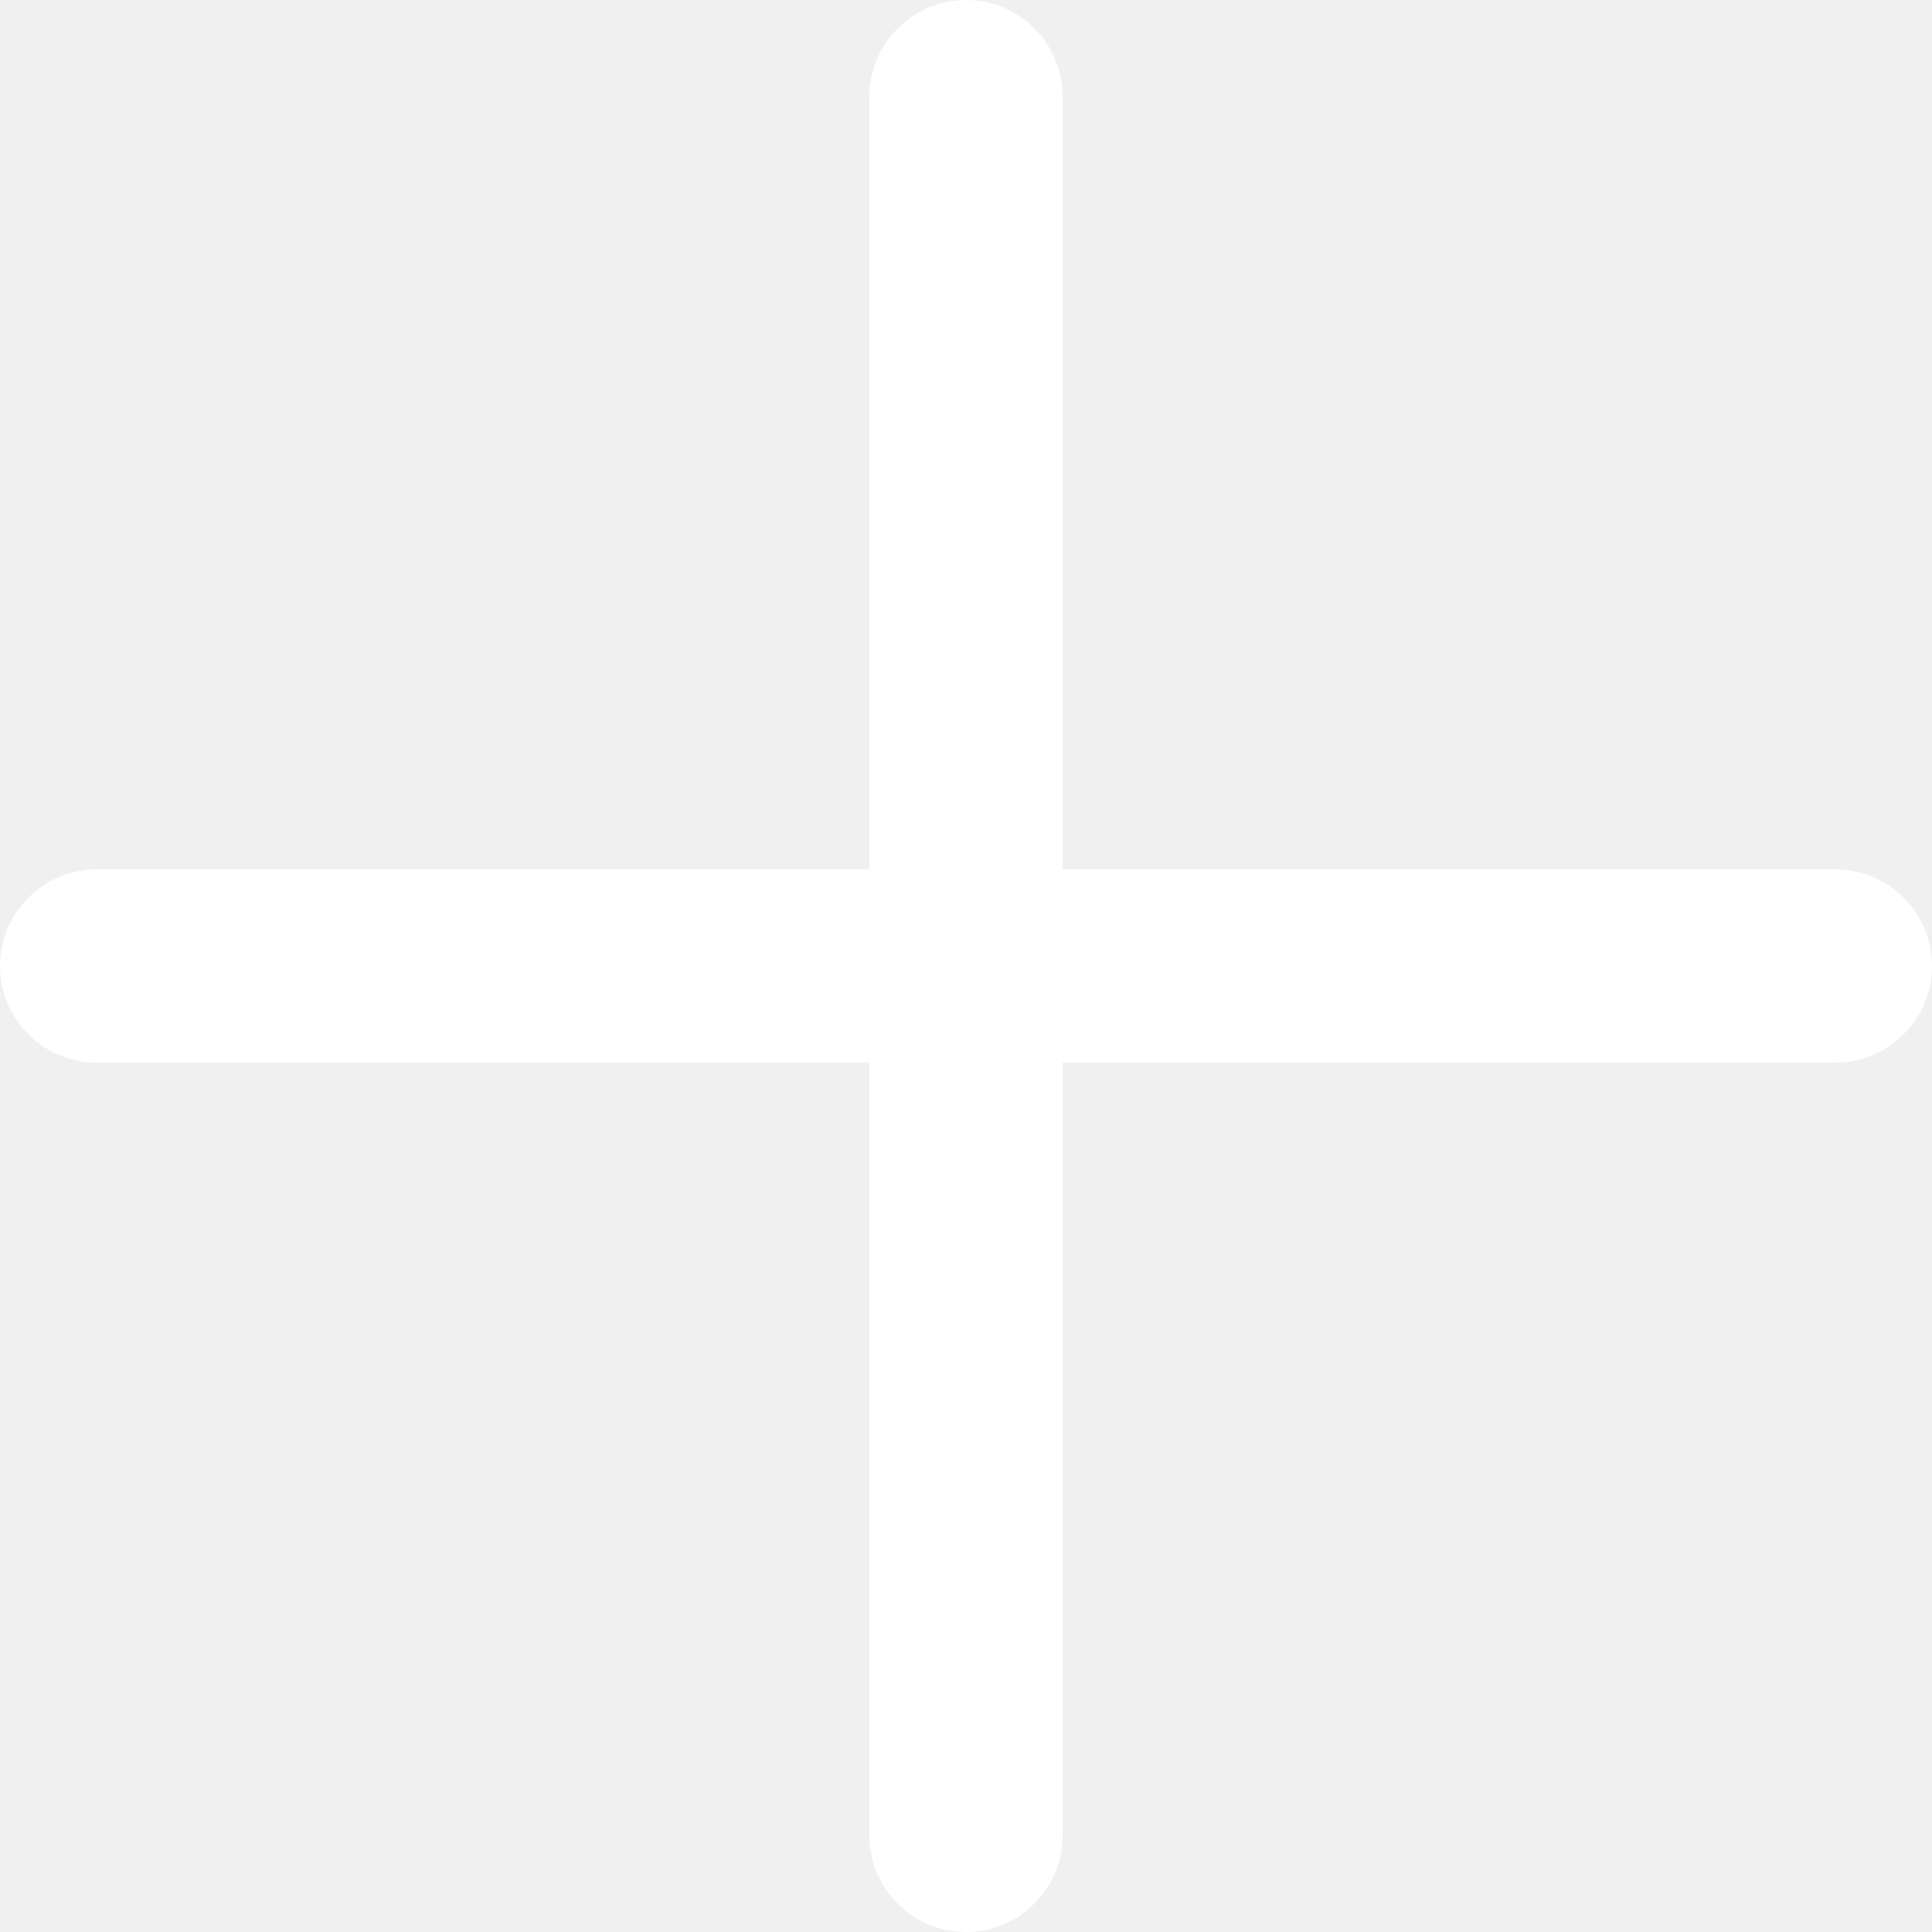
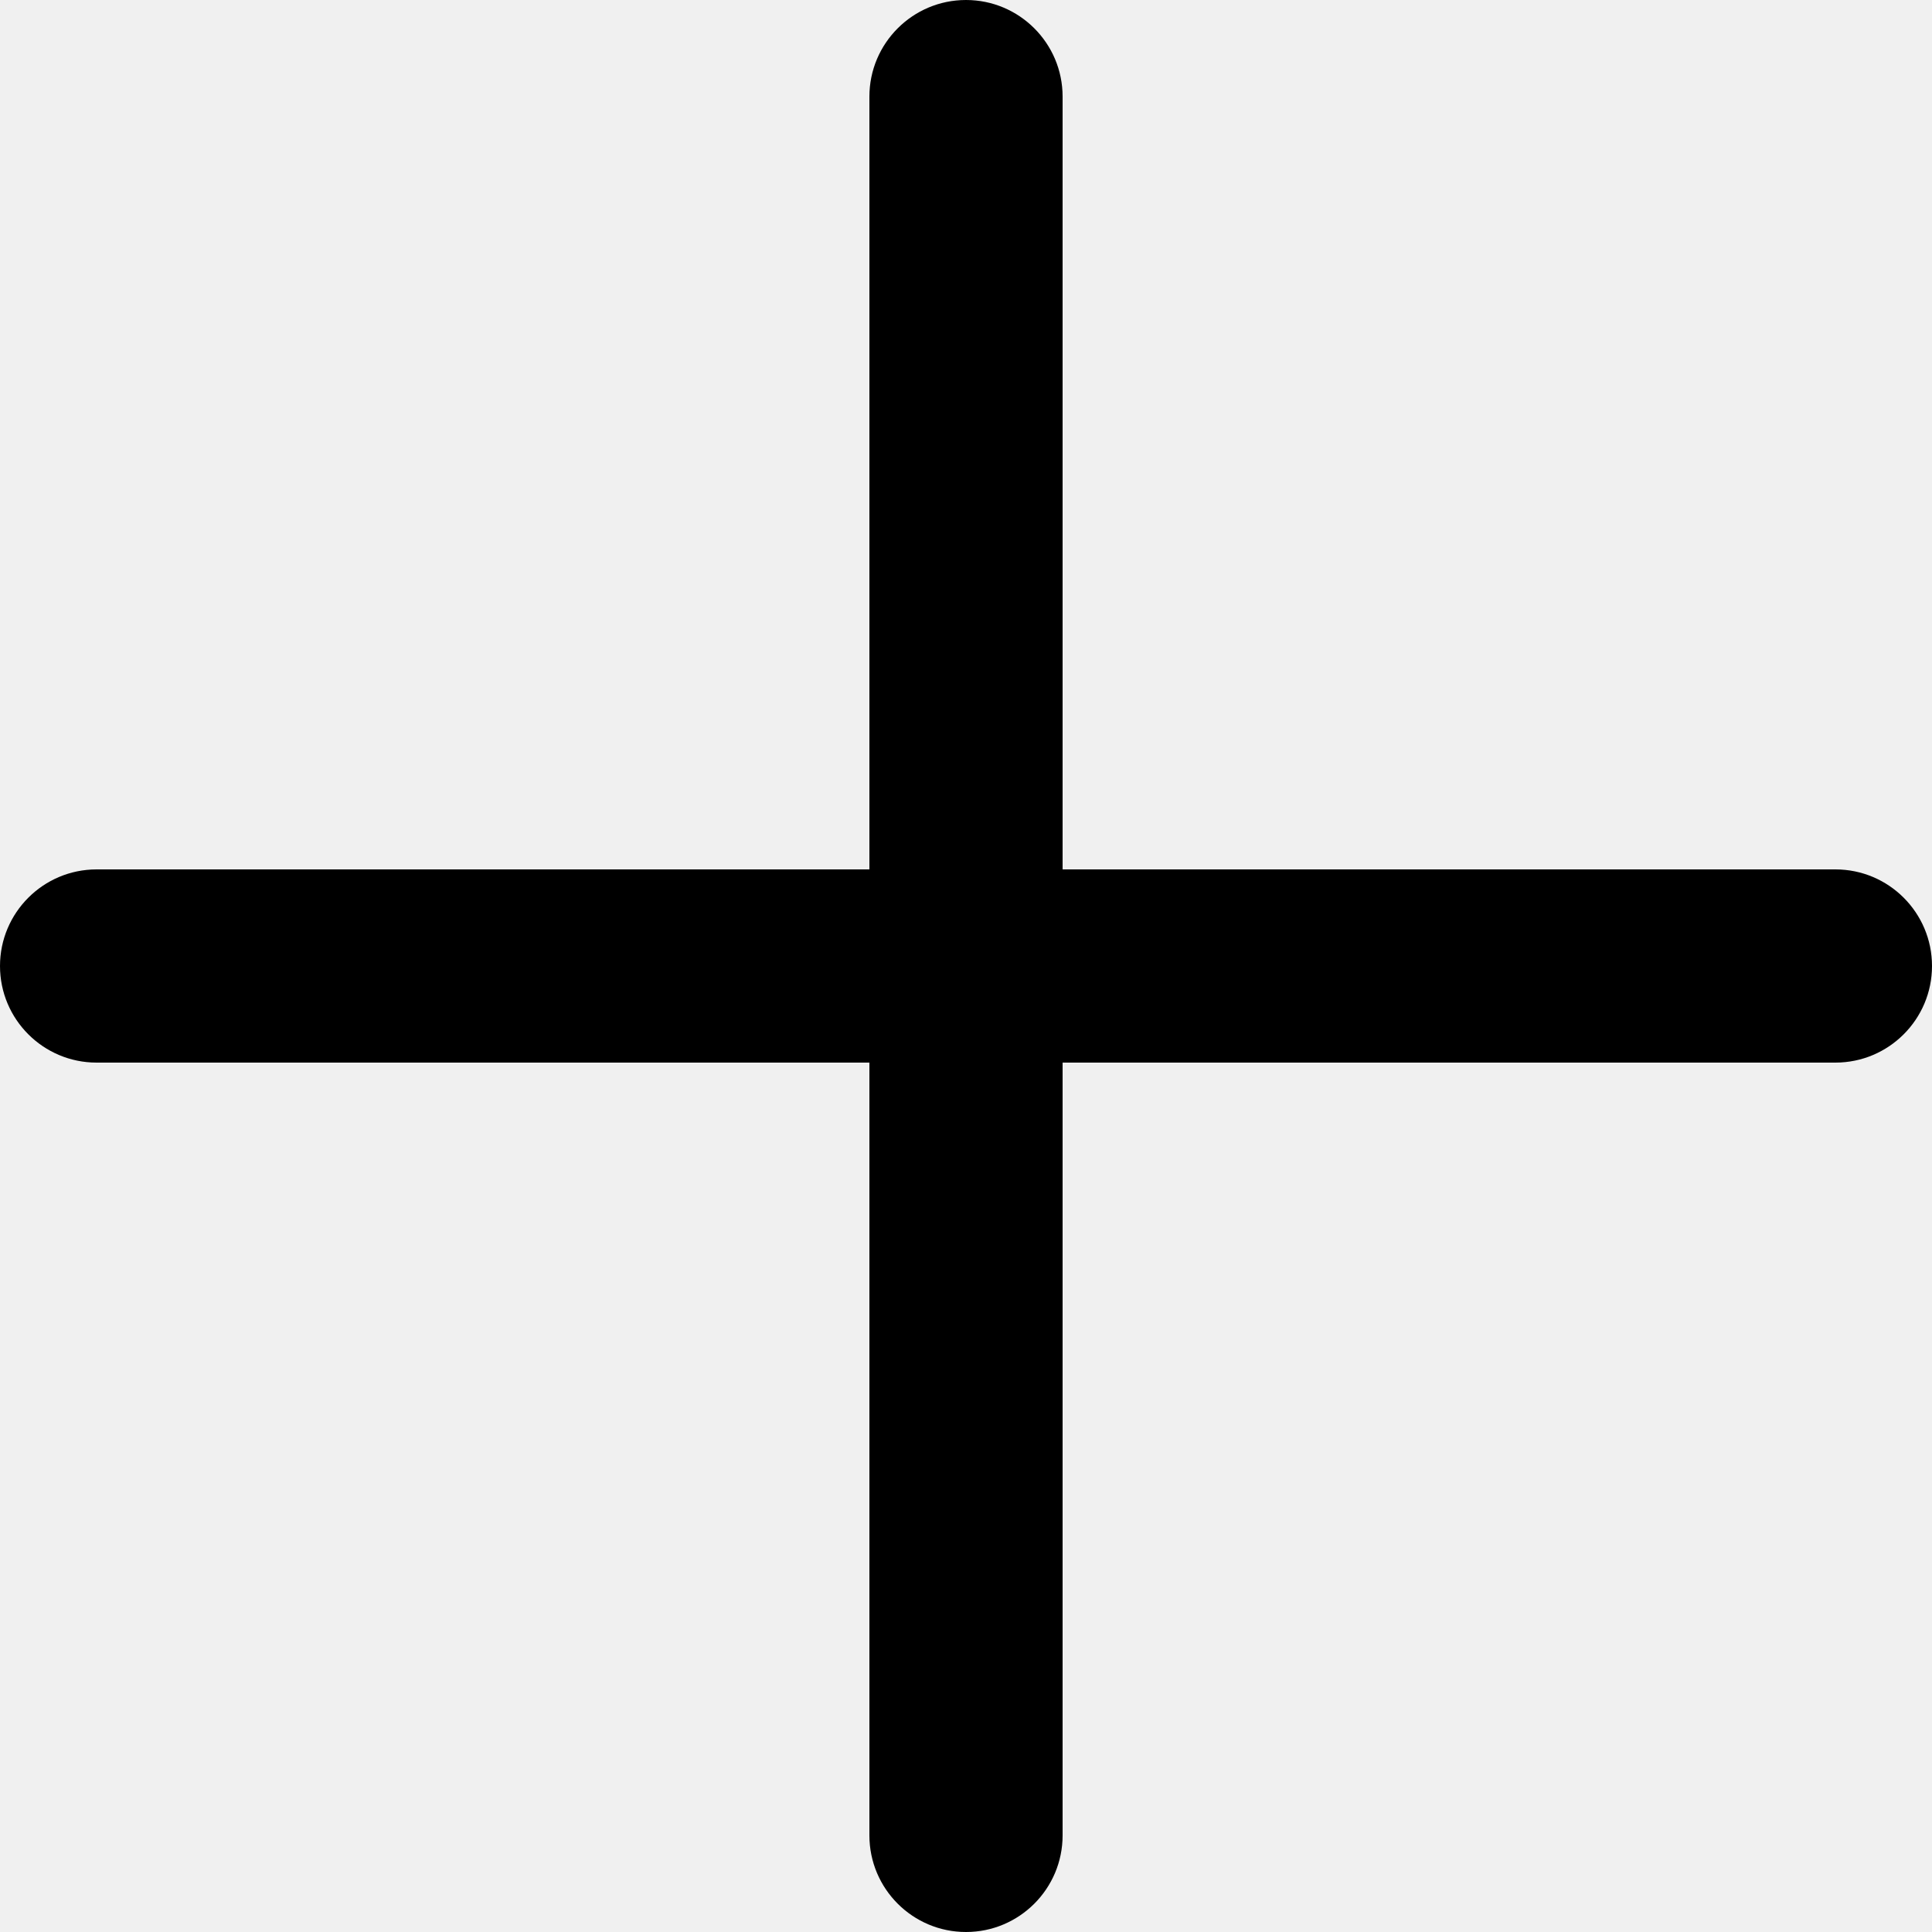
- <svg xmlns="http://www.w3.org/2000/svg" width="10" height="10" viewBox="0 0 10 10" fill="none">
+ <svg xmlns="http://www.w3.org/2000/svg" width="10" height="10" viewBox="0 0 10 10" fill="currentColor">
  <g id="Plus">
-     <path id="Vector" d="M9.5 4.5H5.5V0.5C5.5 0.224 5.276 0 5 0C4.724 0 4.5 0.224 4.5 0.5V4.5H0.5C0.224 4.5 0 4.724 0 5C0 5.276 0.224 5.5 0.5 5.5H4.5V9.5C4.5 9.776 4.724 10 5 10C5.276 10 5.5 9.776 5.5 9.5V5.5H9.5C9.776 5.5 10 5.276 10 5C10 4.724 9.776 4.5 9.5 4.5Z" fill="white" />
+     <path id="Vector" d="M9.5 4.5H5.5V0.5C5.5 0.224 5.276 0 5 0C4.724 0 4.5 0.224 4.5 0.5V4.5H0.5C0.224 4.5 0 4.724 0 5C0 5.276 0.224 5.5 0.5 5.5H4.5V9.5C4.5 9.776 4.724 10 5 10C5.276 10 5.5 9.776 5.5 9.5V5.5H9.5C9.776 5.5 10 5.276 10 5C10 4.724 9.776 4.5 9.5 4.5Z" fill="currentColor" />
  </g>
</svg>
